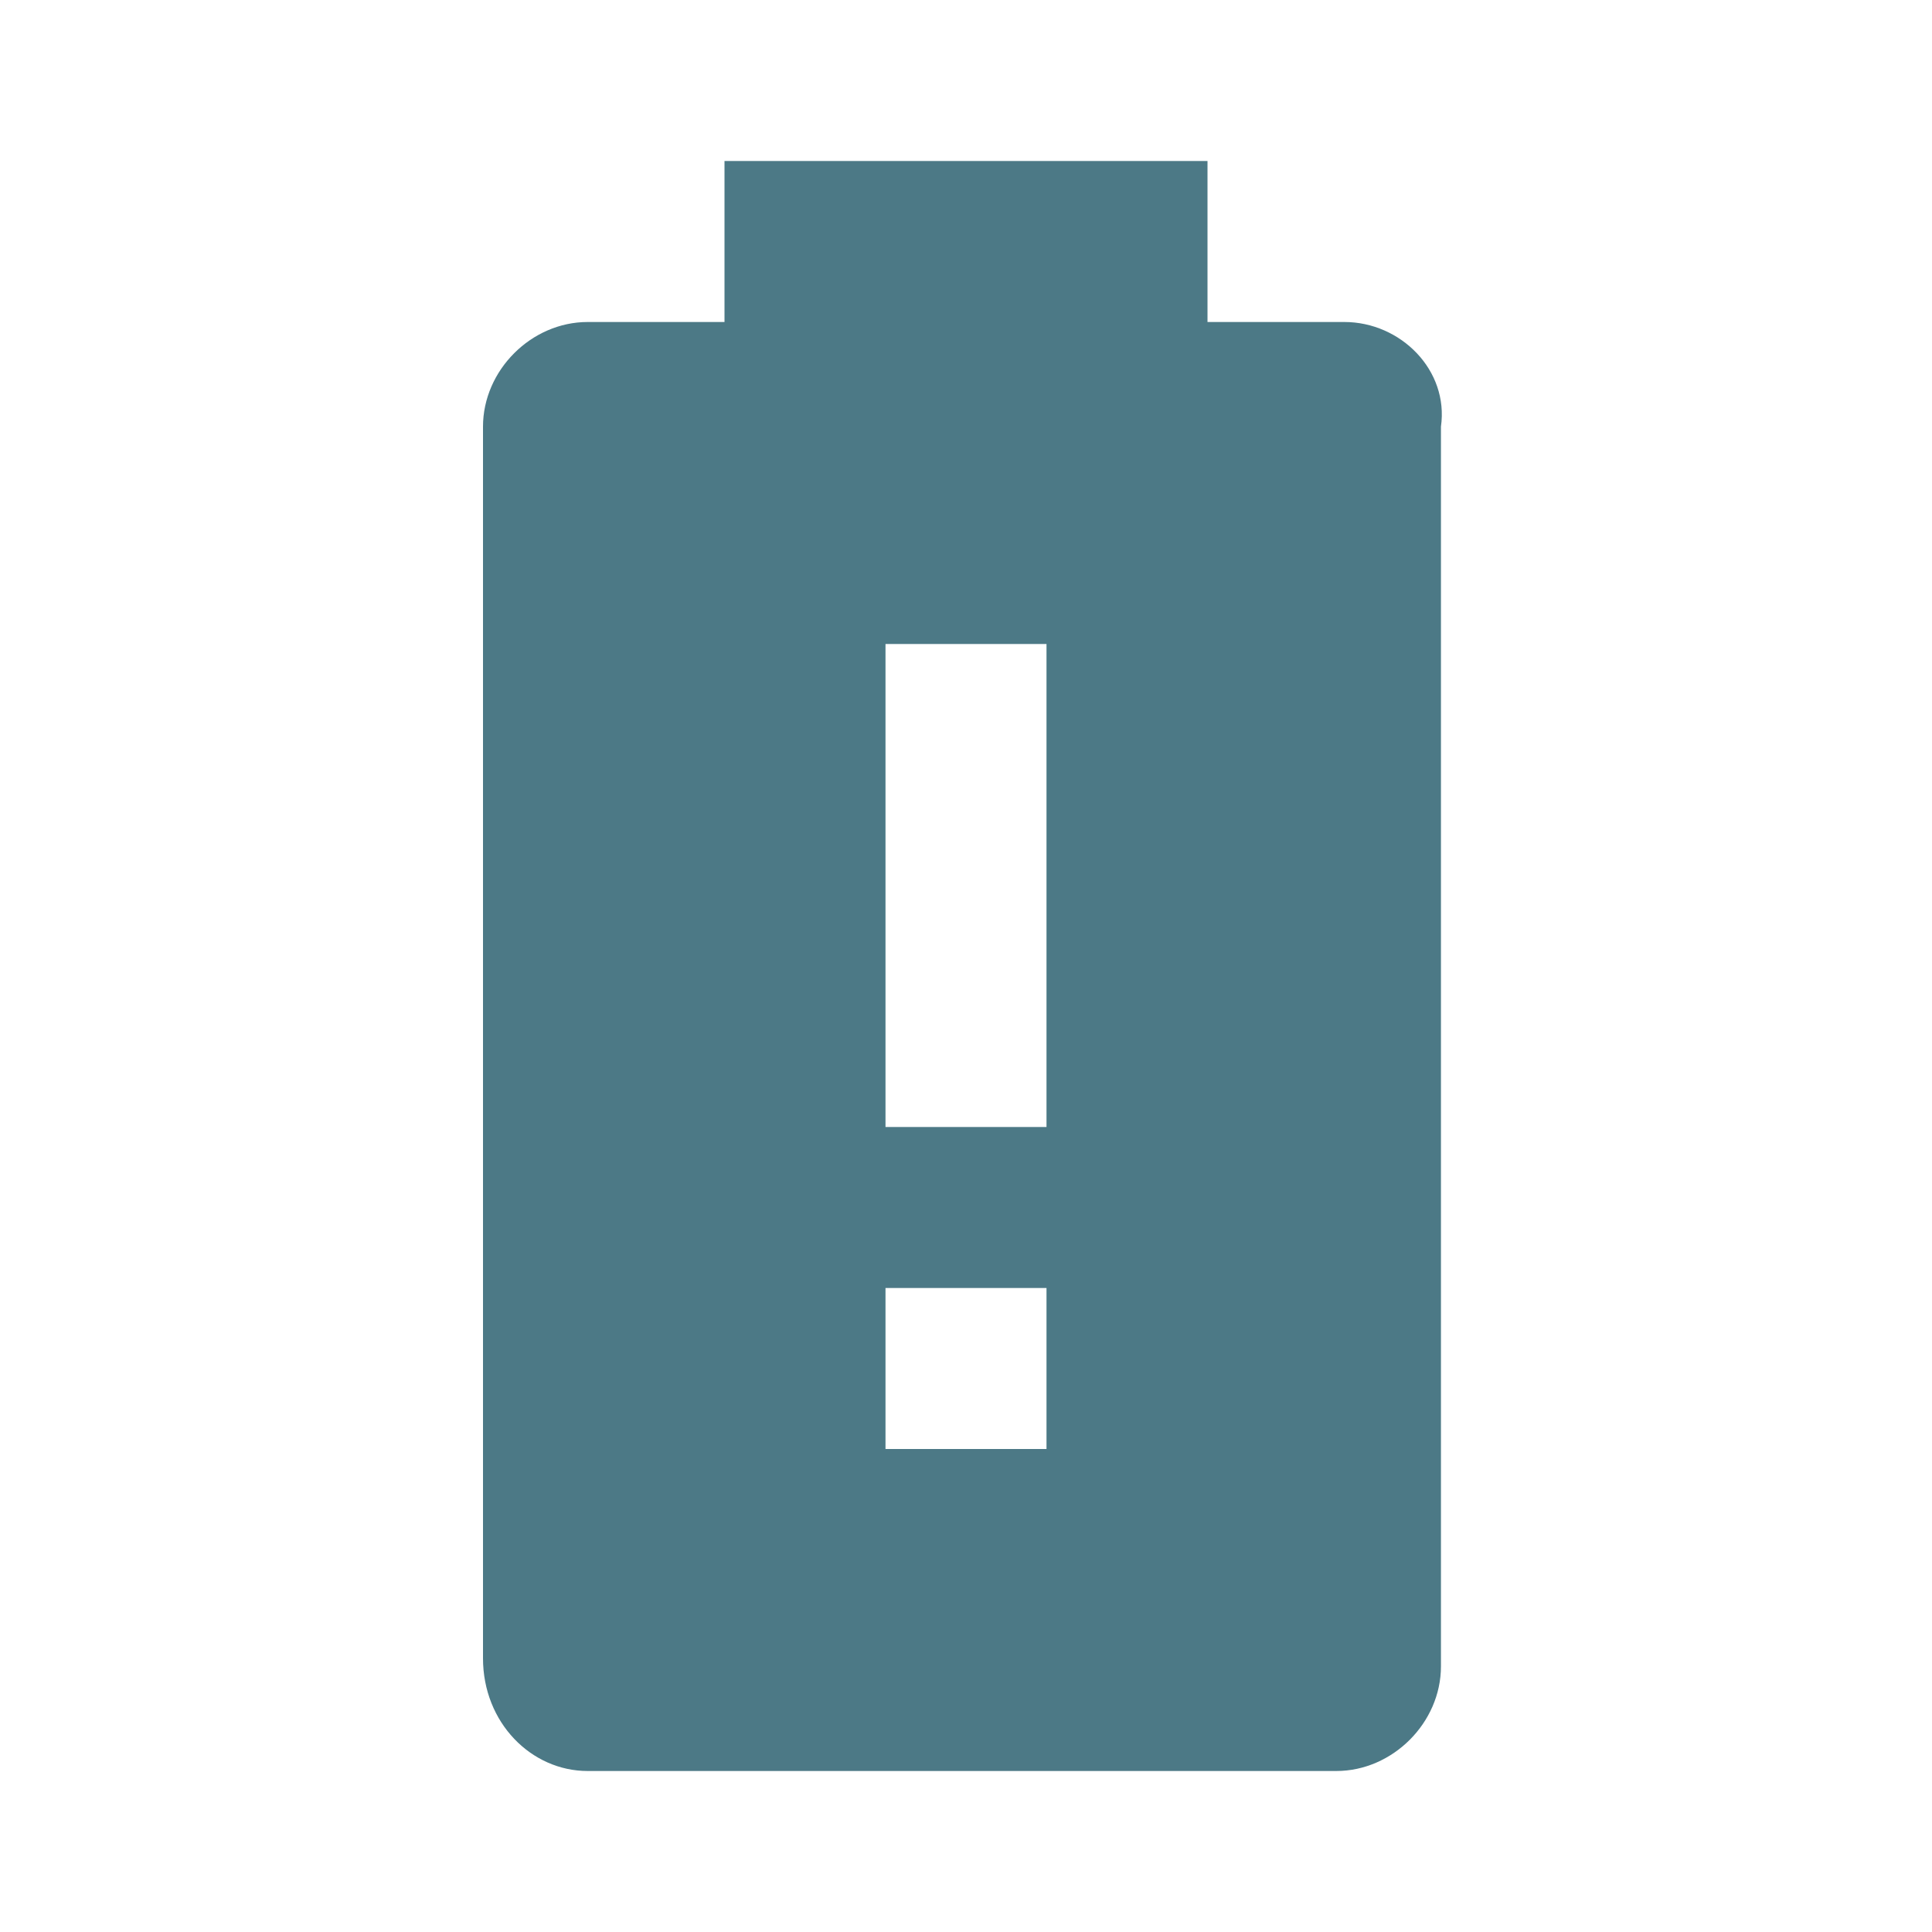
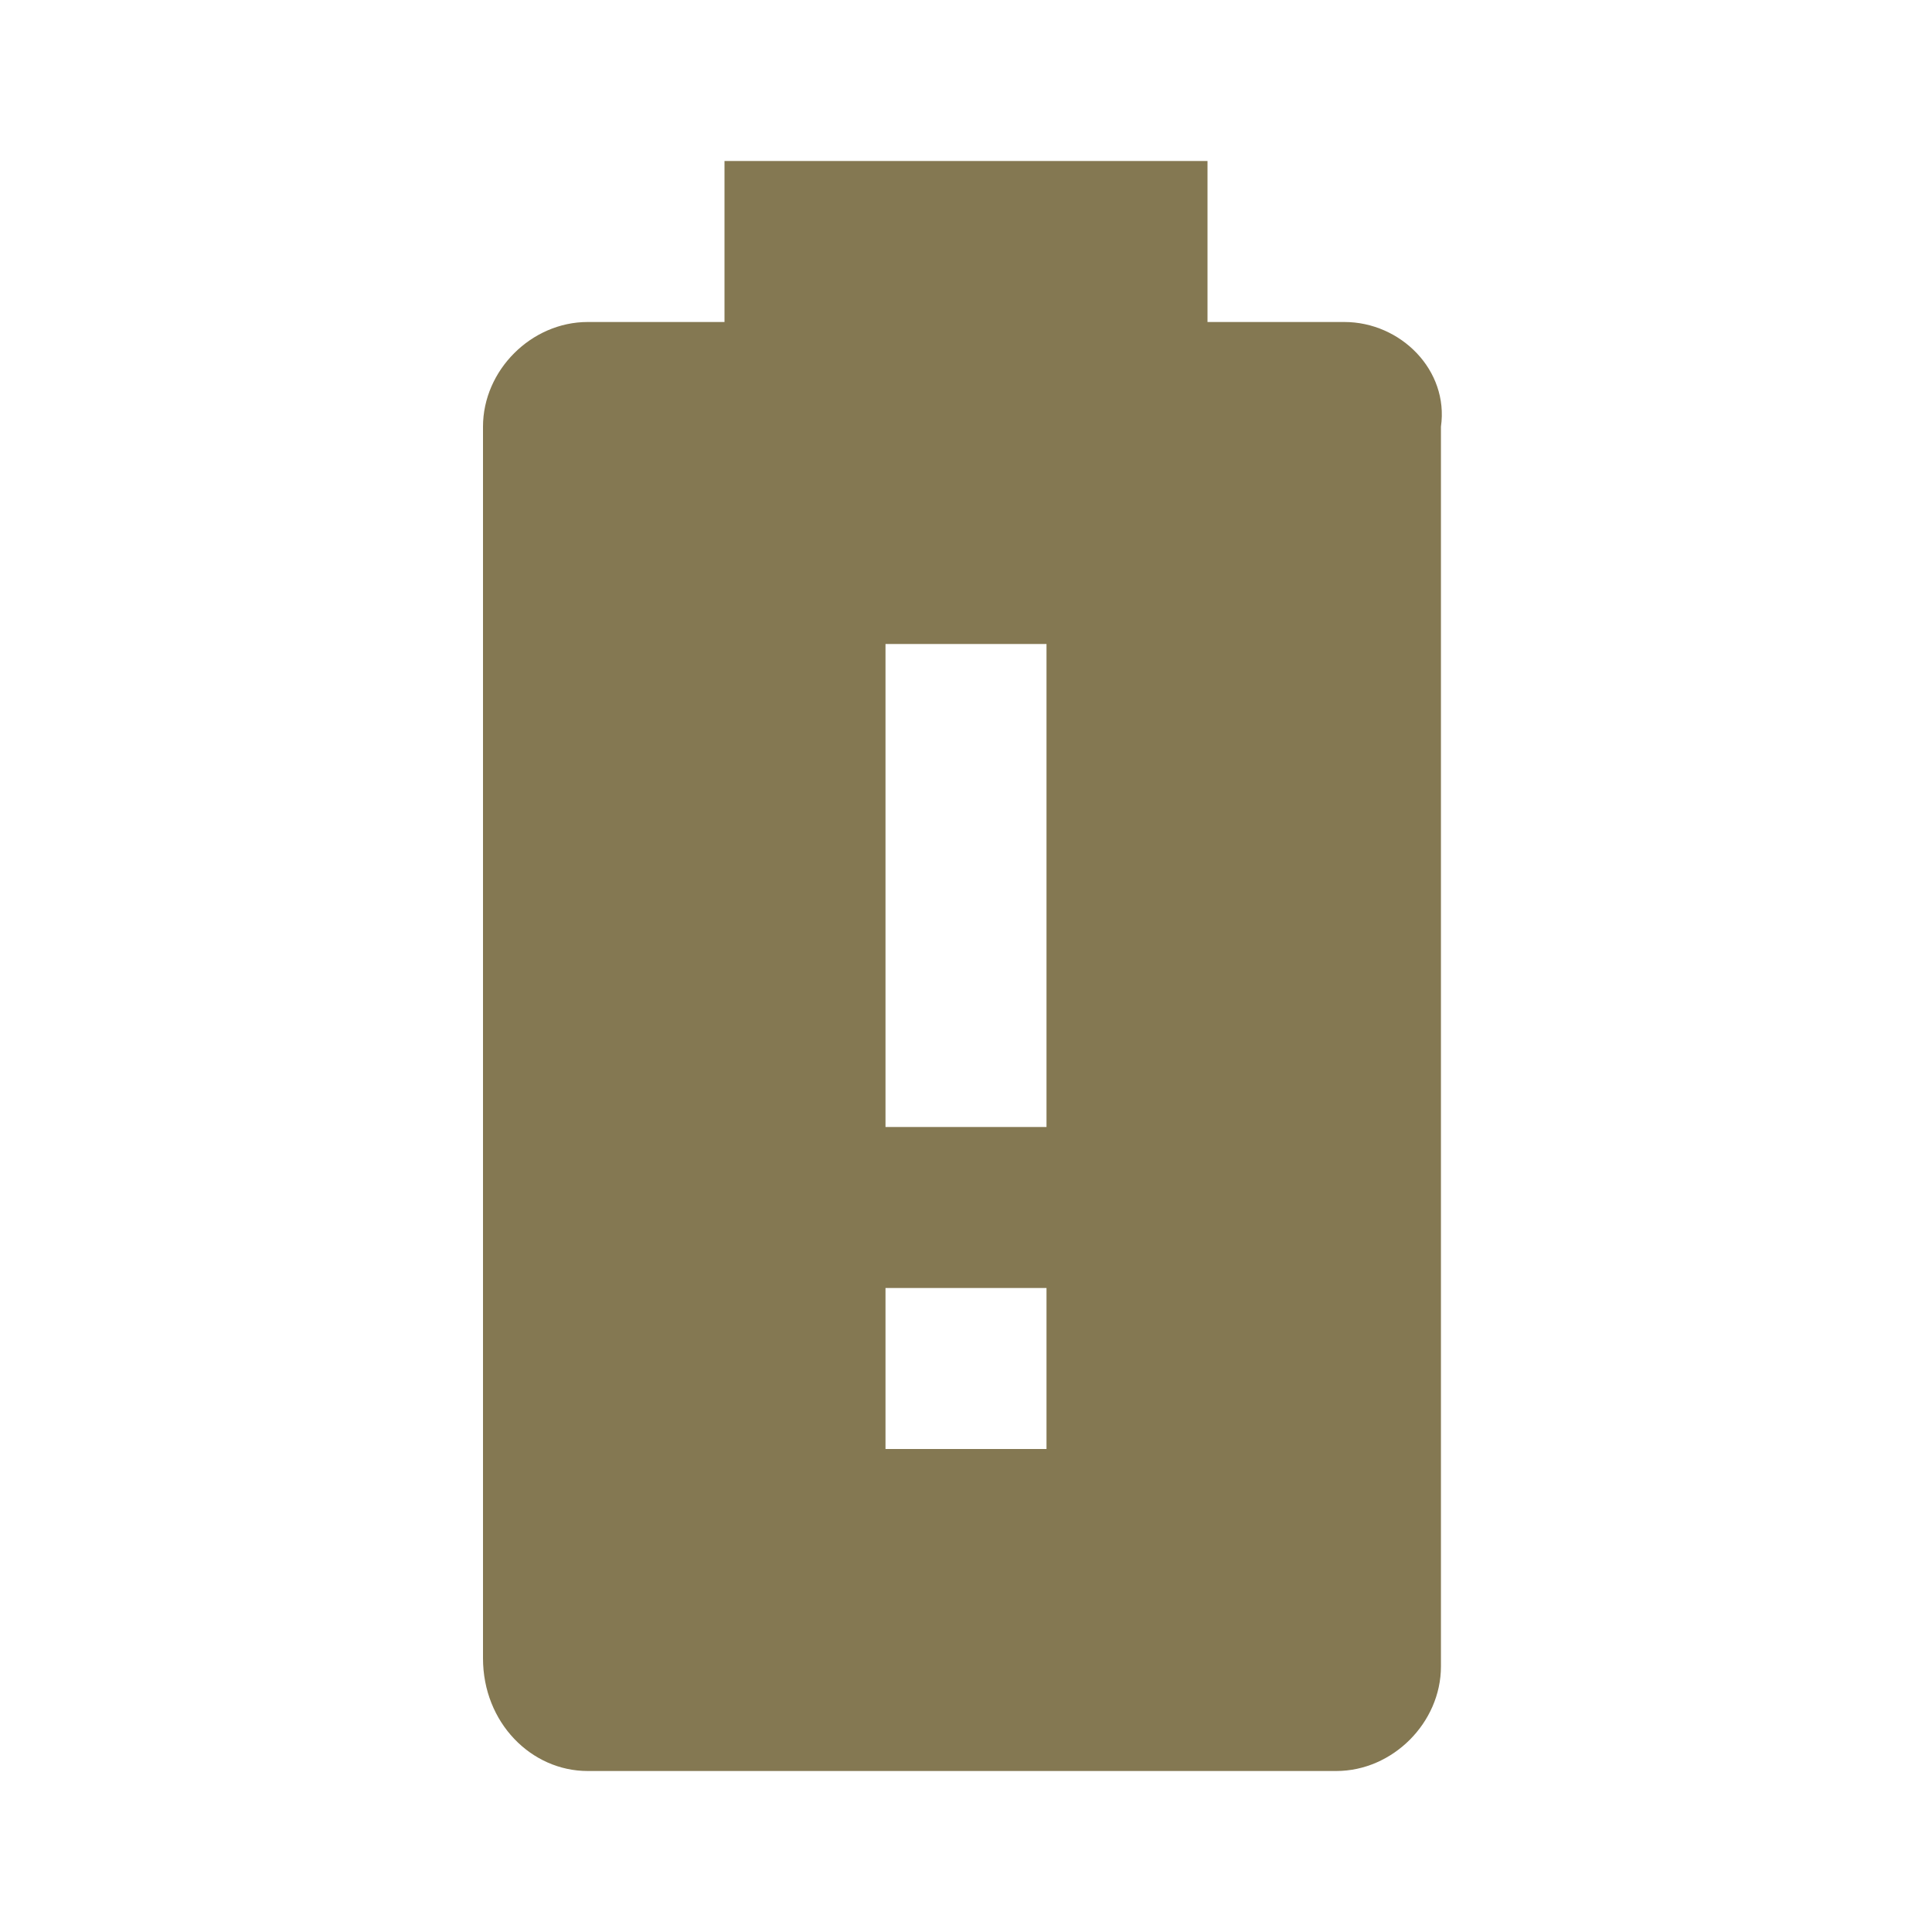
<svg xmlns="http://www.w3.org/2000/svg" viewBox="0 0 24 24">
-   <path d="M13 14H11V8H13M13 18H11V16H13M16.7 4H15V2H9V4H7.3C6.6 4 6 4.6 6 5.3V20.6C6 21.4 6.6 22 7.3 22H16.6C17.3 22 17.9 21.4 17.9 20.7V5.3C18 4.6 17.4 4 16.7 4Z" fill="#4C7986" />
+   <path d="M13 14H11V8H13M13 18H11V16H13M16.7 4H15V2H9V4H7.3C6.6 4 6 4.6 6 5.3V20.6C6 21.4 6.6 22 7.3 22H16.6C17.3 22 17.9 21.4 17.9 20.7V5.3C18 4.6 17.4 4 16.7 4Z" fill="#847852" />
</svg>
